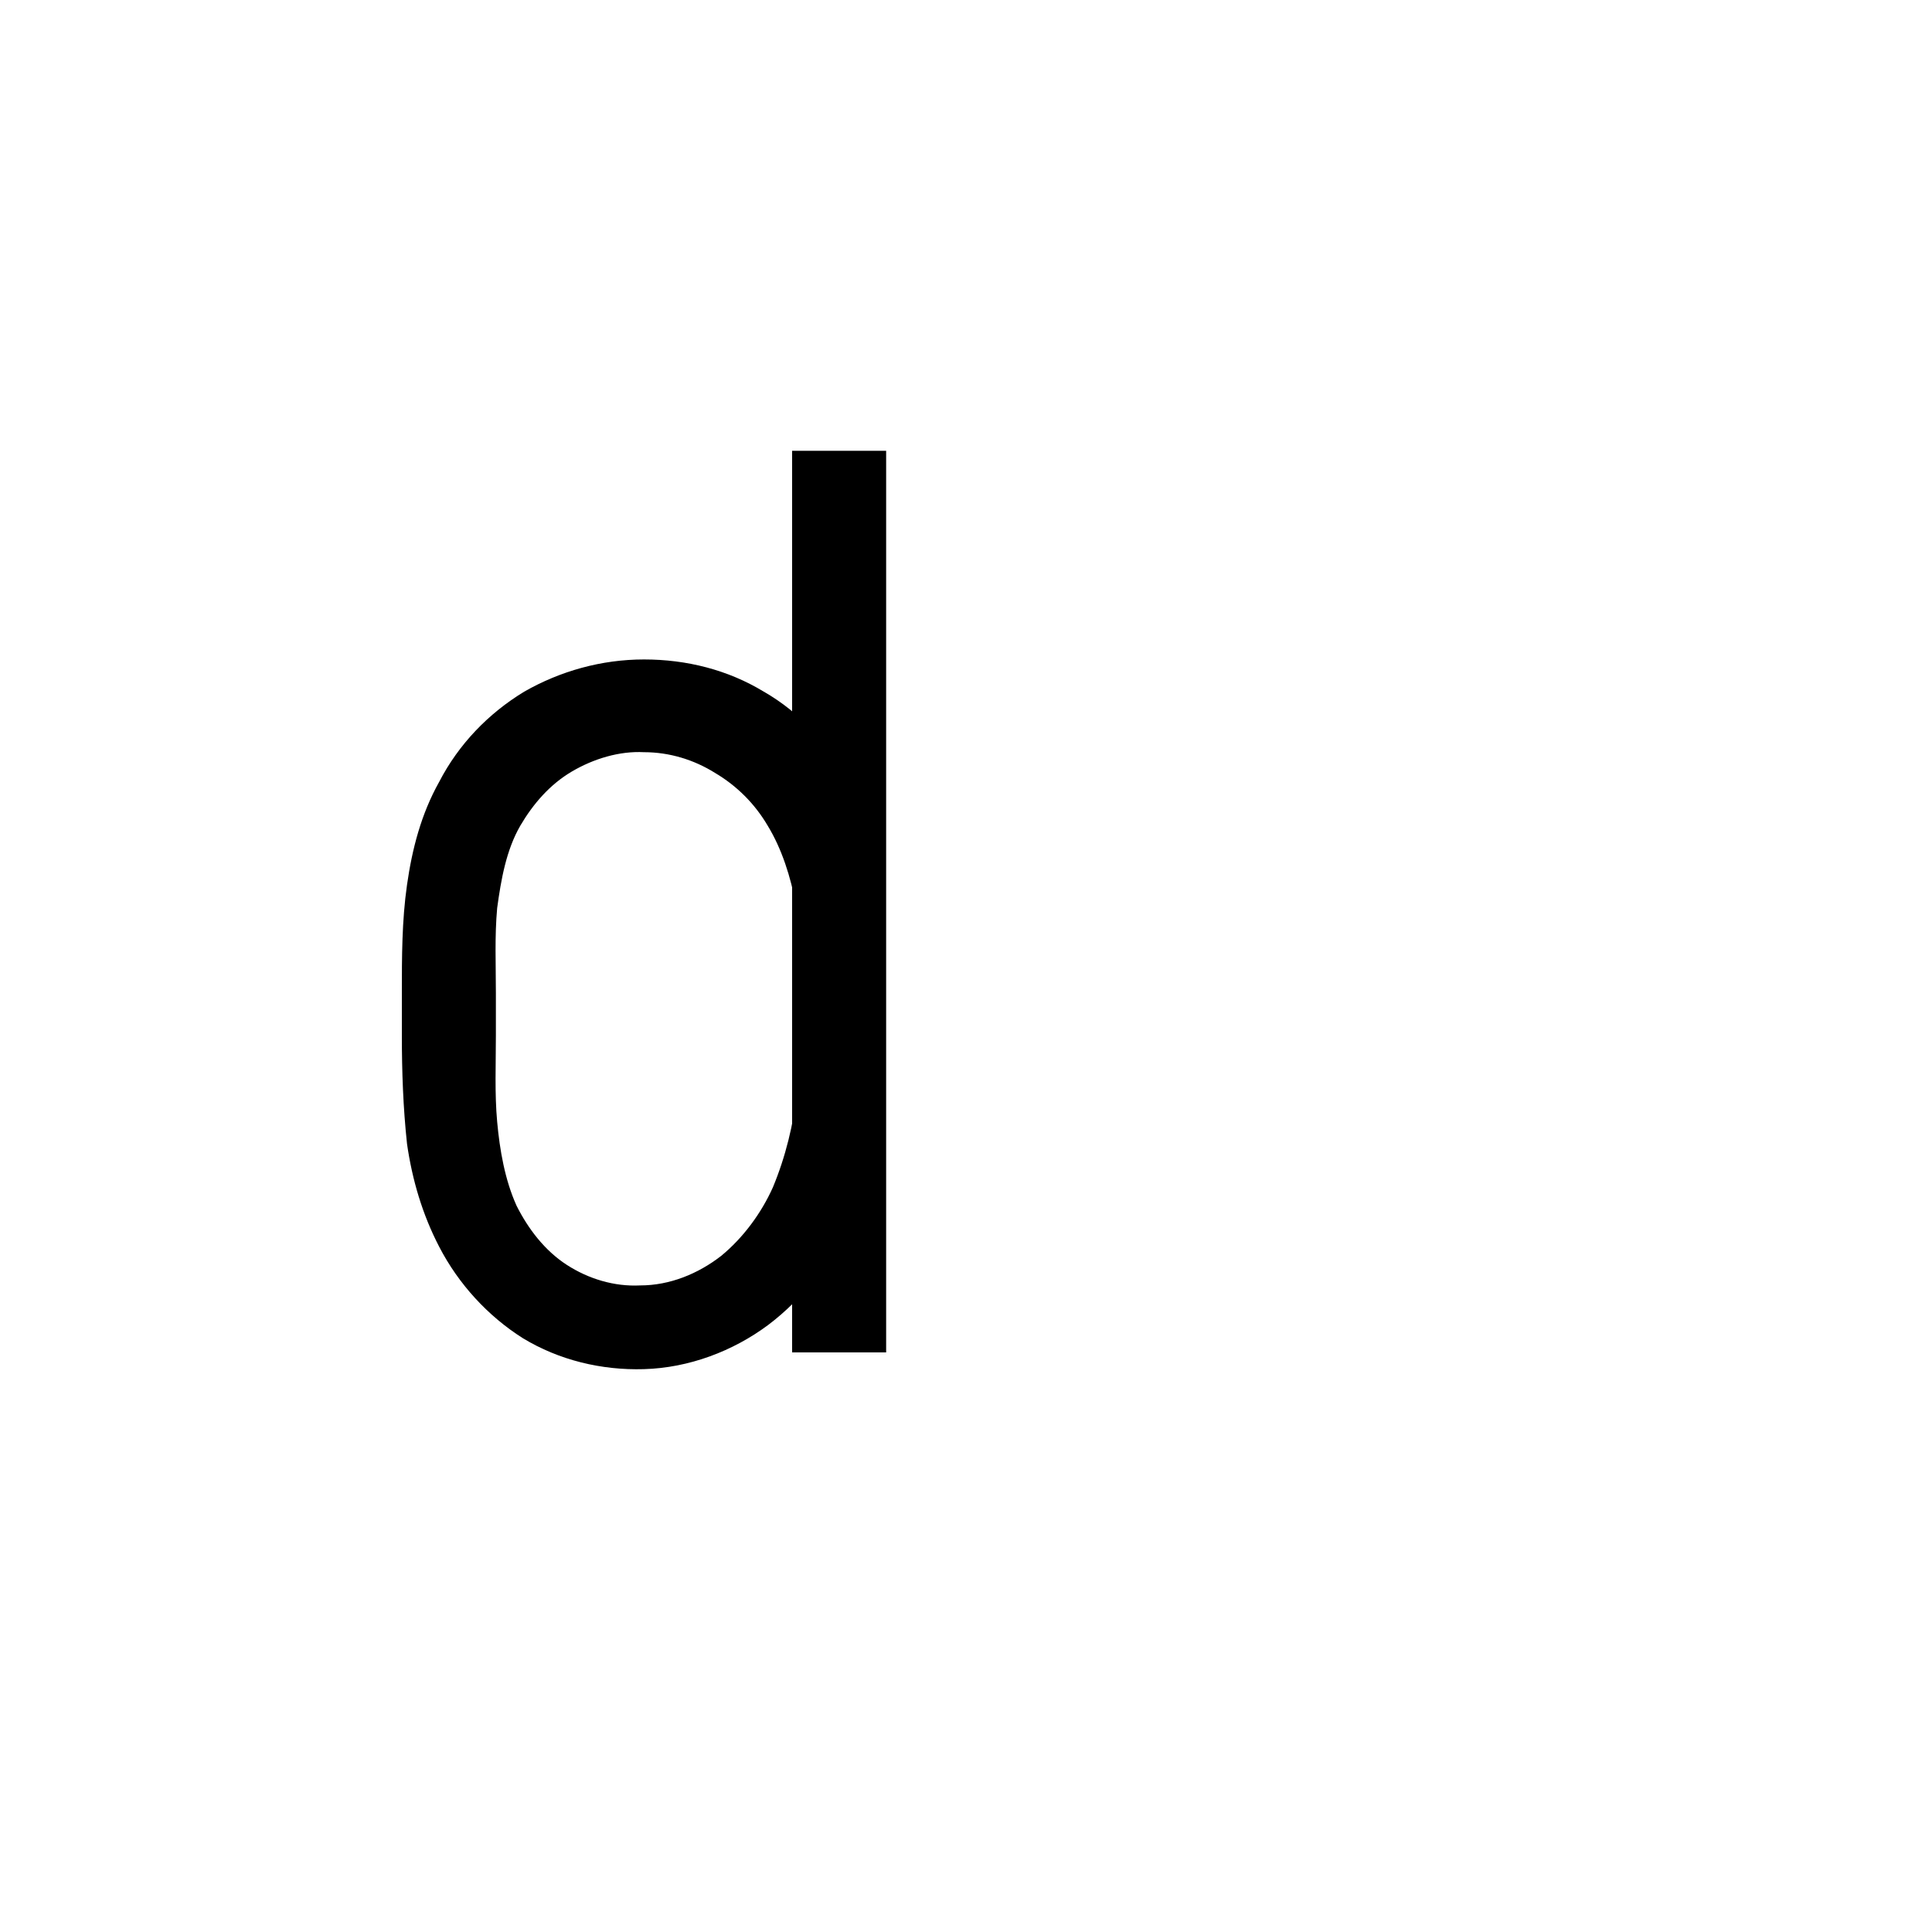
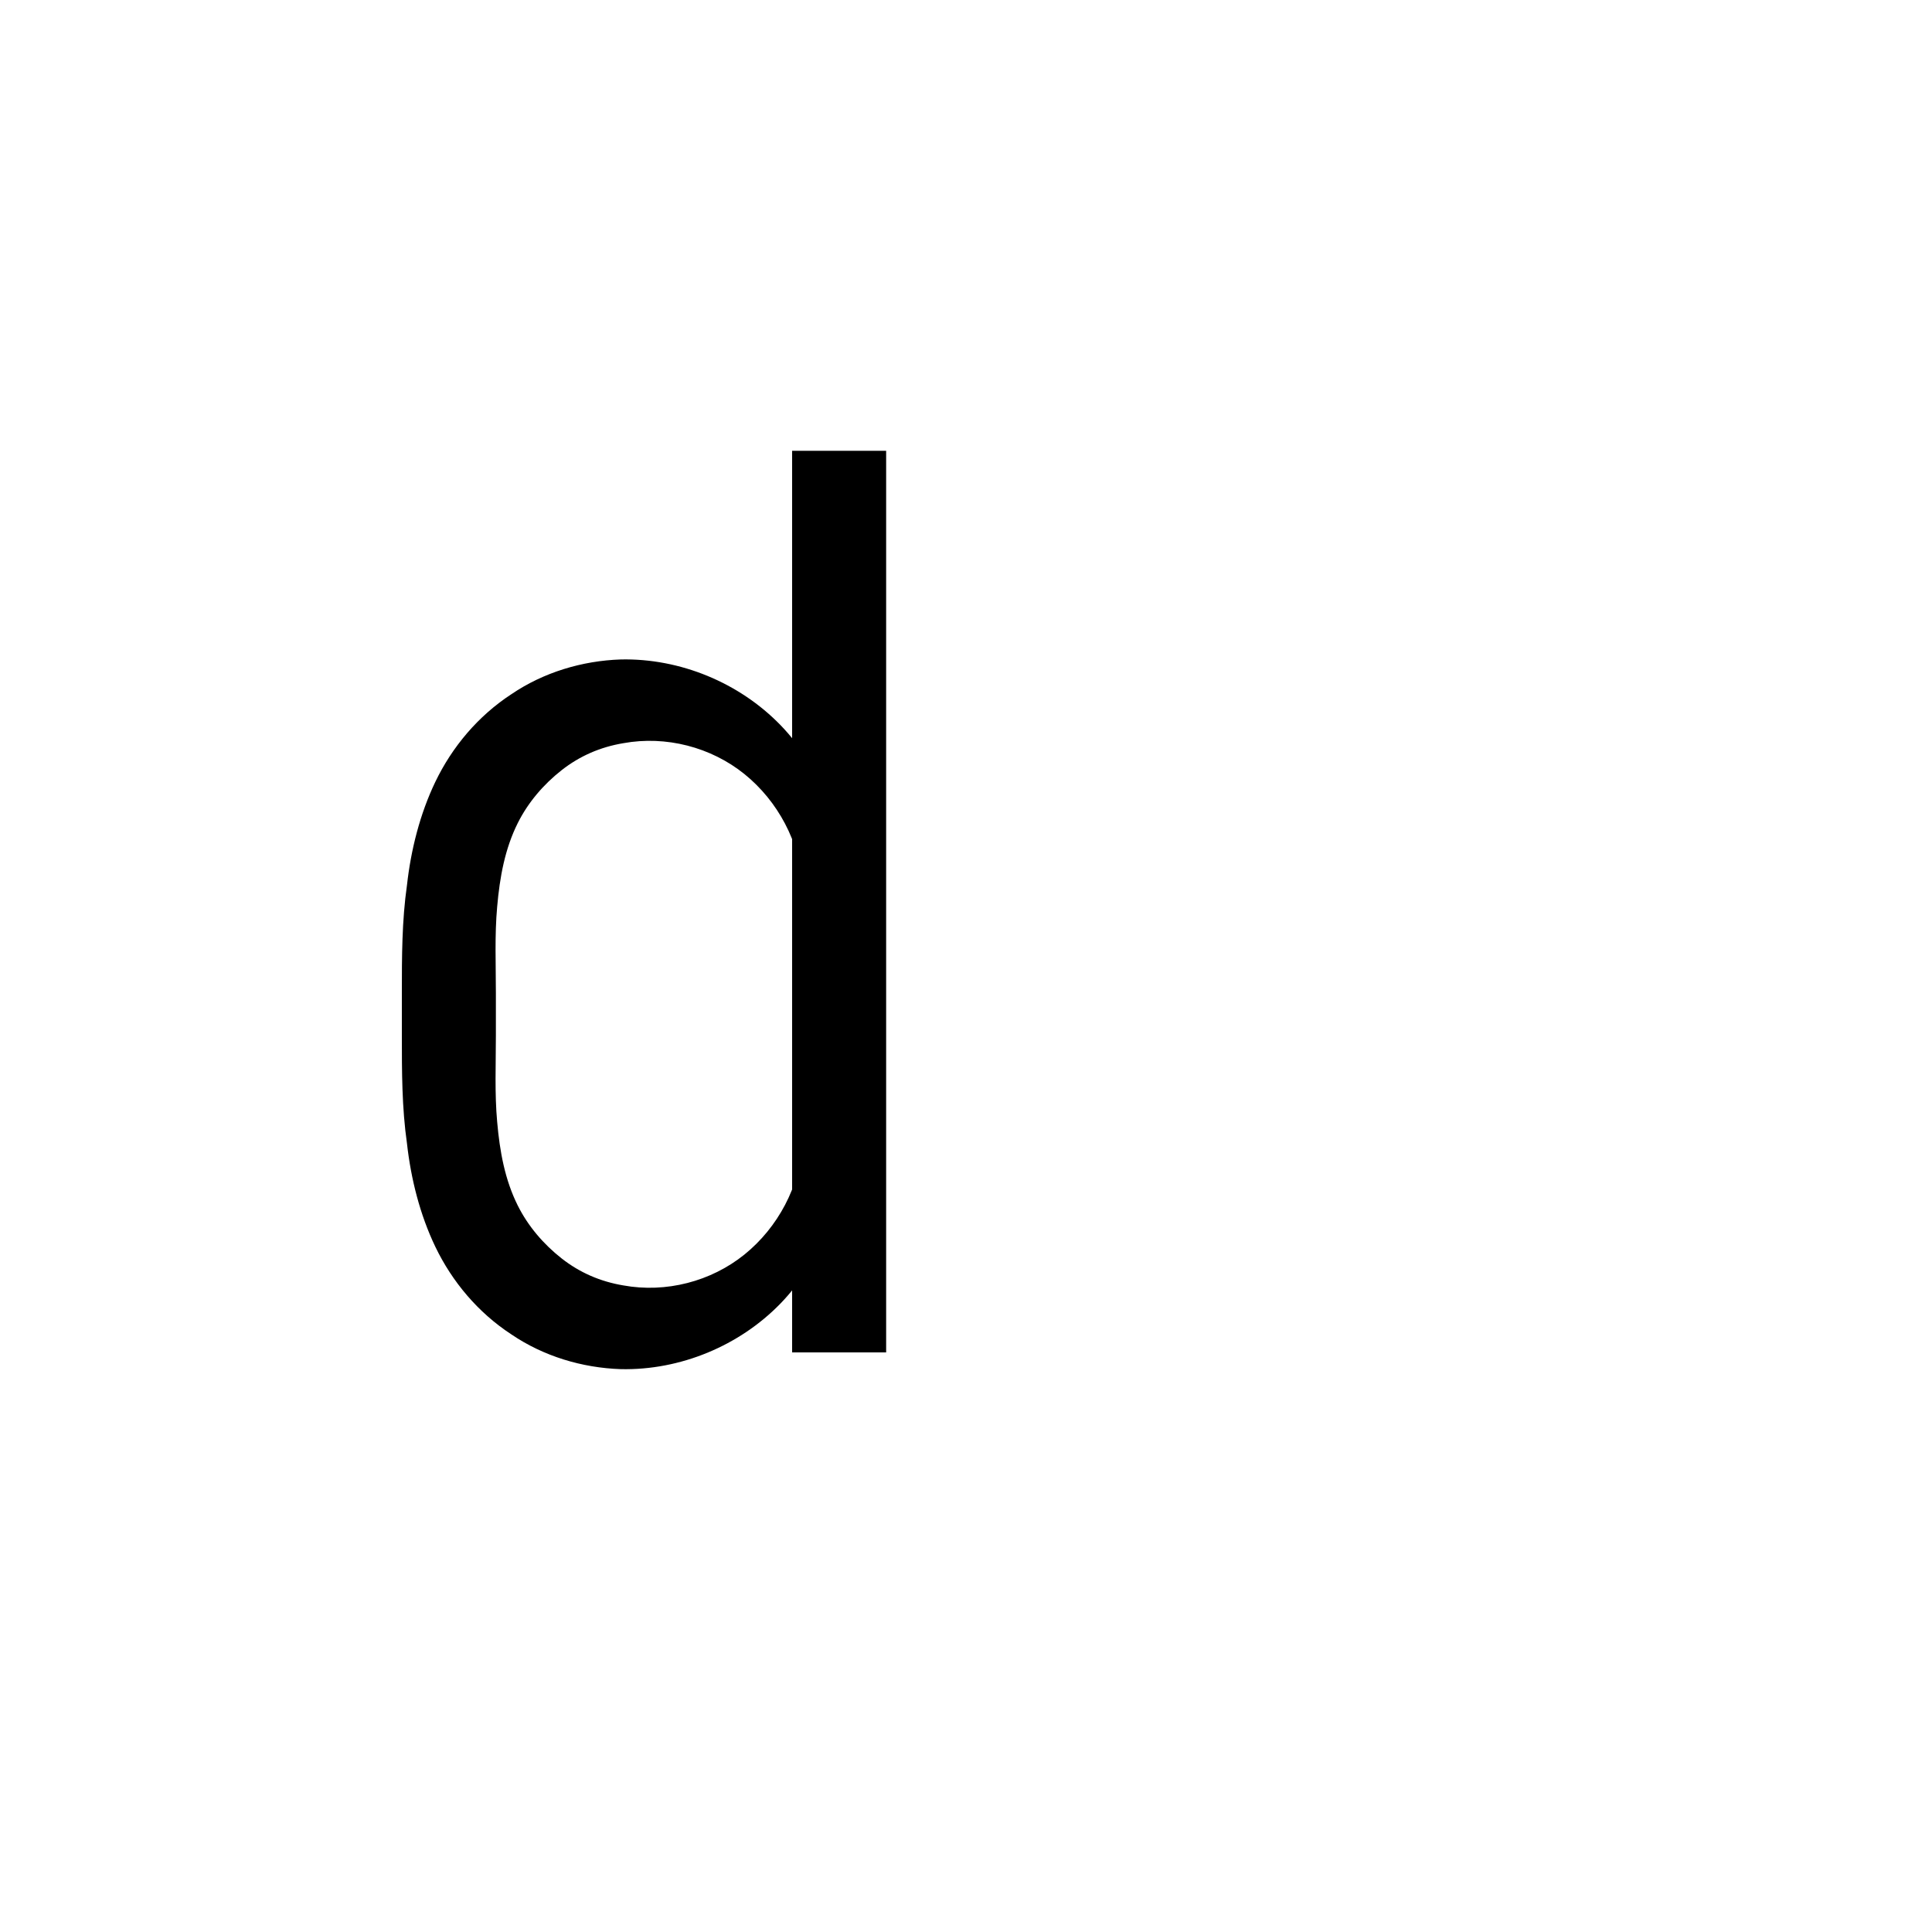
<svg xmlns="http://www.w3.org/2000/svg" viewBox="-0.25 -1.05 1.5 1.5">
-   <path d="M 0.135 -0.279 L 0.135 -0.246 C 0.135 -0.224  0.134 -0.201  0.136 -0.179 C 0.138 -0.157  0.142 -0.134  0.151 -0.114 C 0.16 -0.096  0.173 -0.079  0.19 -0.068 C 0.207 -0.057  0.227 -0.051  0.247 -0.052 C 0.27 -0.052  0.292 -0.061  0.31 -0.075 C 0.327 -0.089  0.341 -0.108  0.35 -0.128 C 0.36 -0.152  0.366 -0.177  0.369 -0.203 C 0.372 -0.228  0.373 -0.254  0.373 -0.28 C 0.373 -0.302  0.372 -0.325  0.368 -0.347 C 0.364 -0.369  0.357 -0.391  0.346 -0.409 C 0.336 -0.426  0.322 -0.44  0.305 -0.45 C 0.289 -0.46  0.27 -0.466  0.25 -0.466 C 0.231 -0.467  0.211 -0.461  0.194 -0.451 C 0.177 -0.441  0.164 -0.426  0.154 -0.409 C 0.143 -0.39  0.139 -0.367  0.136 -0.345 C 0.134 -0.323  0.135 -0.301  0.135 -0.279 Z M 0.091 -0.443 C 0.106 -0.472  0.129 -0.496  0.157 -0.513 C 0.185 -0.529  0.217 -0.538  0.25 -0.538 C 0.283 -0.538  0.315 -0.53  0.343 -0.513 C 0.371 -0.497  0.394 -0.472  0.409 -0.443 C 0.422 -0.418  0.43 -0.391  0.433 -0.363 C 0.437 -0.335  0.438 -0.307  0.438 -0.279 C 0.437 -0.219  0.433 -0.158  0.409 -0.102 C 0.396 -0.071  0.374 -0.042  0.346 -0.021 C 0.319 -0.001  0.285 0.012  0.25 0.013 C 0.217 0.014  0.184 0.006  0.156 -0.011 C 0.129 -0.028  0.106 -0.053  0.091 -0.082 C 0.078 -0.107  0.07 -0.134  0.066 -0.162 C 0.063 -0.19  0.062 -0.218  0.062 -0.246 L 0.062 -0.279 C 0.062 -0.307  0.062 -0.335  0.066 -0.363 C 0.07 -0.391  0.077 -0.418  0.091 -0.443 Z M 0.365 -0 L 0.365 -0.7 L 0.438 -0.7 L 0.438 -0 L 0.365 -0 Z" fill="black" />
+   <path d="M 0.373 -0.363 C 0.371 -0.396  0.354 -0.428  0.328 -0.449 C 0.302 -0.47  0.267 -0.479  0.234 -0.473 C 0.216 -0.47  0.2 -0.463  0.186 -0.452 C 0.172 -0.441  0.16 -0.427  0.152 -0.411 C 0.142 -0.391  0.138 -0.369  0.136 -0.346 C 0.134 -0.324  0.135 -0.301  0.135 -0.279 L 0.135 -0.246 C 0.135 -0.224  0.134 -0.201  0.136 -0.179 C 0.138 -0.156  0.142 -0.134  0.152 -0.114 C 0.16 -0.098  0.172 -0.084  0.186 -0.073 C 0.2 -0.062  0.216 -0.055  0.234 -0.052 C 0.267 -0.046  0.302 -0.055  0.328 -0.076 C 0.354 -0.097  0.371 -0.129  0.373 -0.162 L 0.402 -0.164 C 0.405 -0.118  0.388 -0.071  0.356 -0.038 C 0.324 -0.005  0.278 0.014  0.232 0.013 C 0.202 0.012  0.172 0.003  0.147 -0.014 C 0.121 -0.031  0.101 -0.055  0.088 -0.082 C 0.076 -0.107  0.069 -0.135  0.066 -0.162 C 0.062 -0.19  0.062 -0.218  0.062 -0.246 L 0.062 -0.279 C 0.062 -0.307  0.062 -0.335  0.066 -0.363 C 0.069 -0.39  0.076 -0.418  0.088 -0.443 C 0.101 -0.47  0.121 -0.494  0.147 -0.511 C 0.172 -0.528  0.202 -0.537  0.232 -0.538 C 0.278 -0.539  0.324 -0.52  0.356 -0.487 C 0.388 -0.454  0.405 -0.407  0.402 -0.361 L 0.373 -0.363 Z M 0.365 -0 L 0.365 -0.7 L 0.438 -0.7 L 0.438 -0 L 0.365 -0 Z" fill="black" />
</svg>
